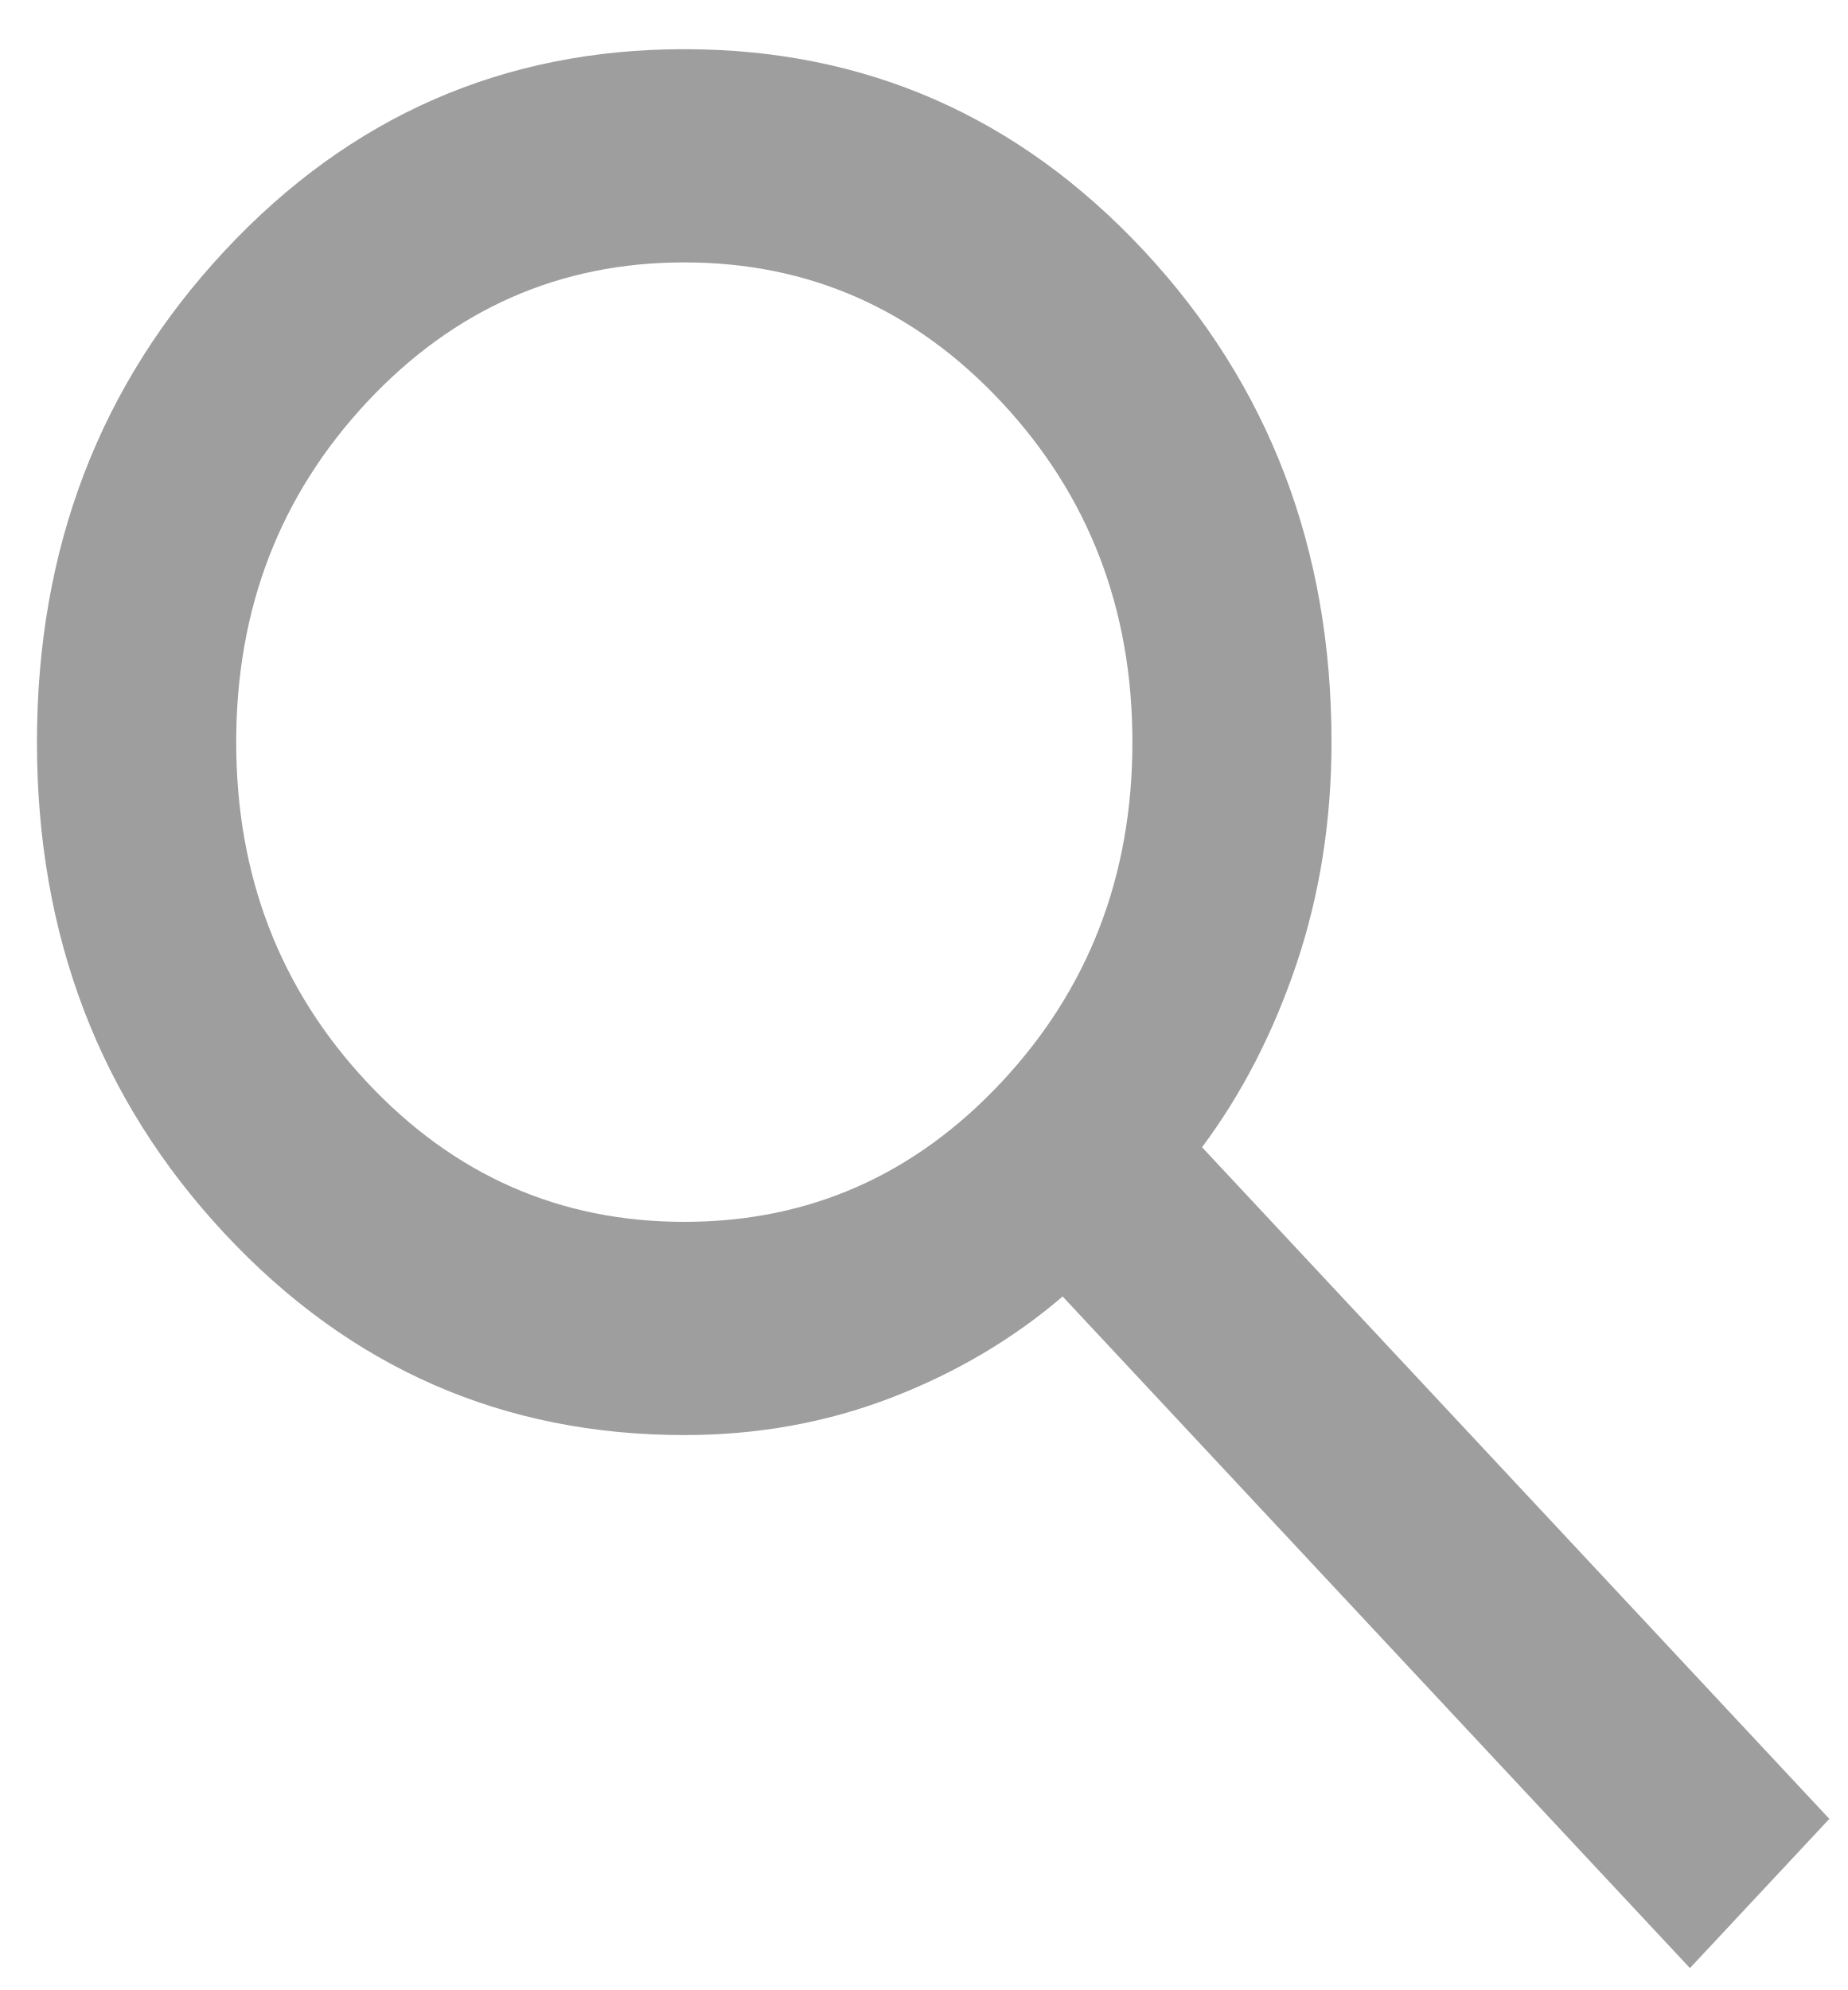
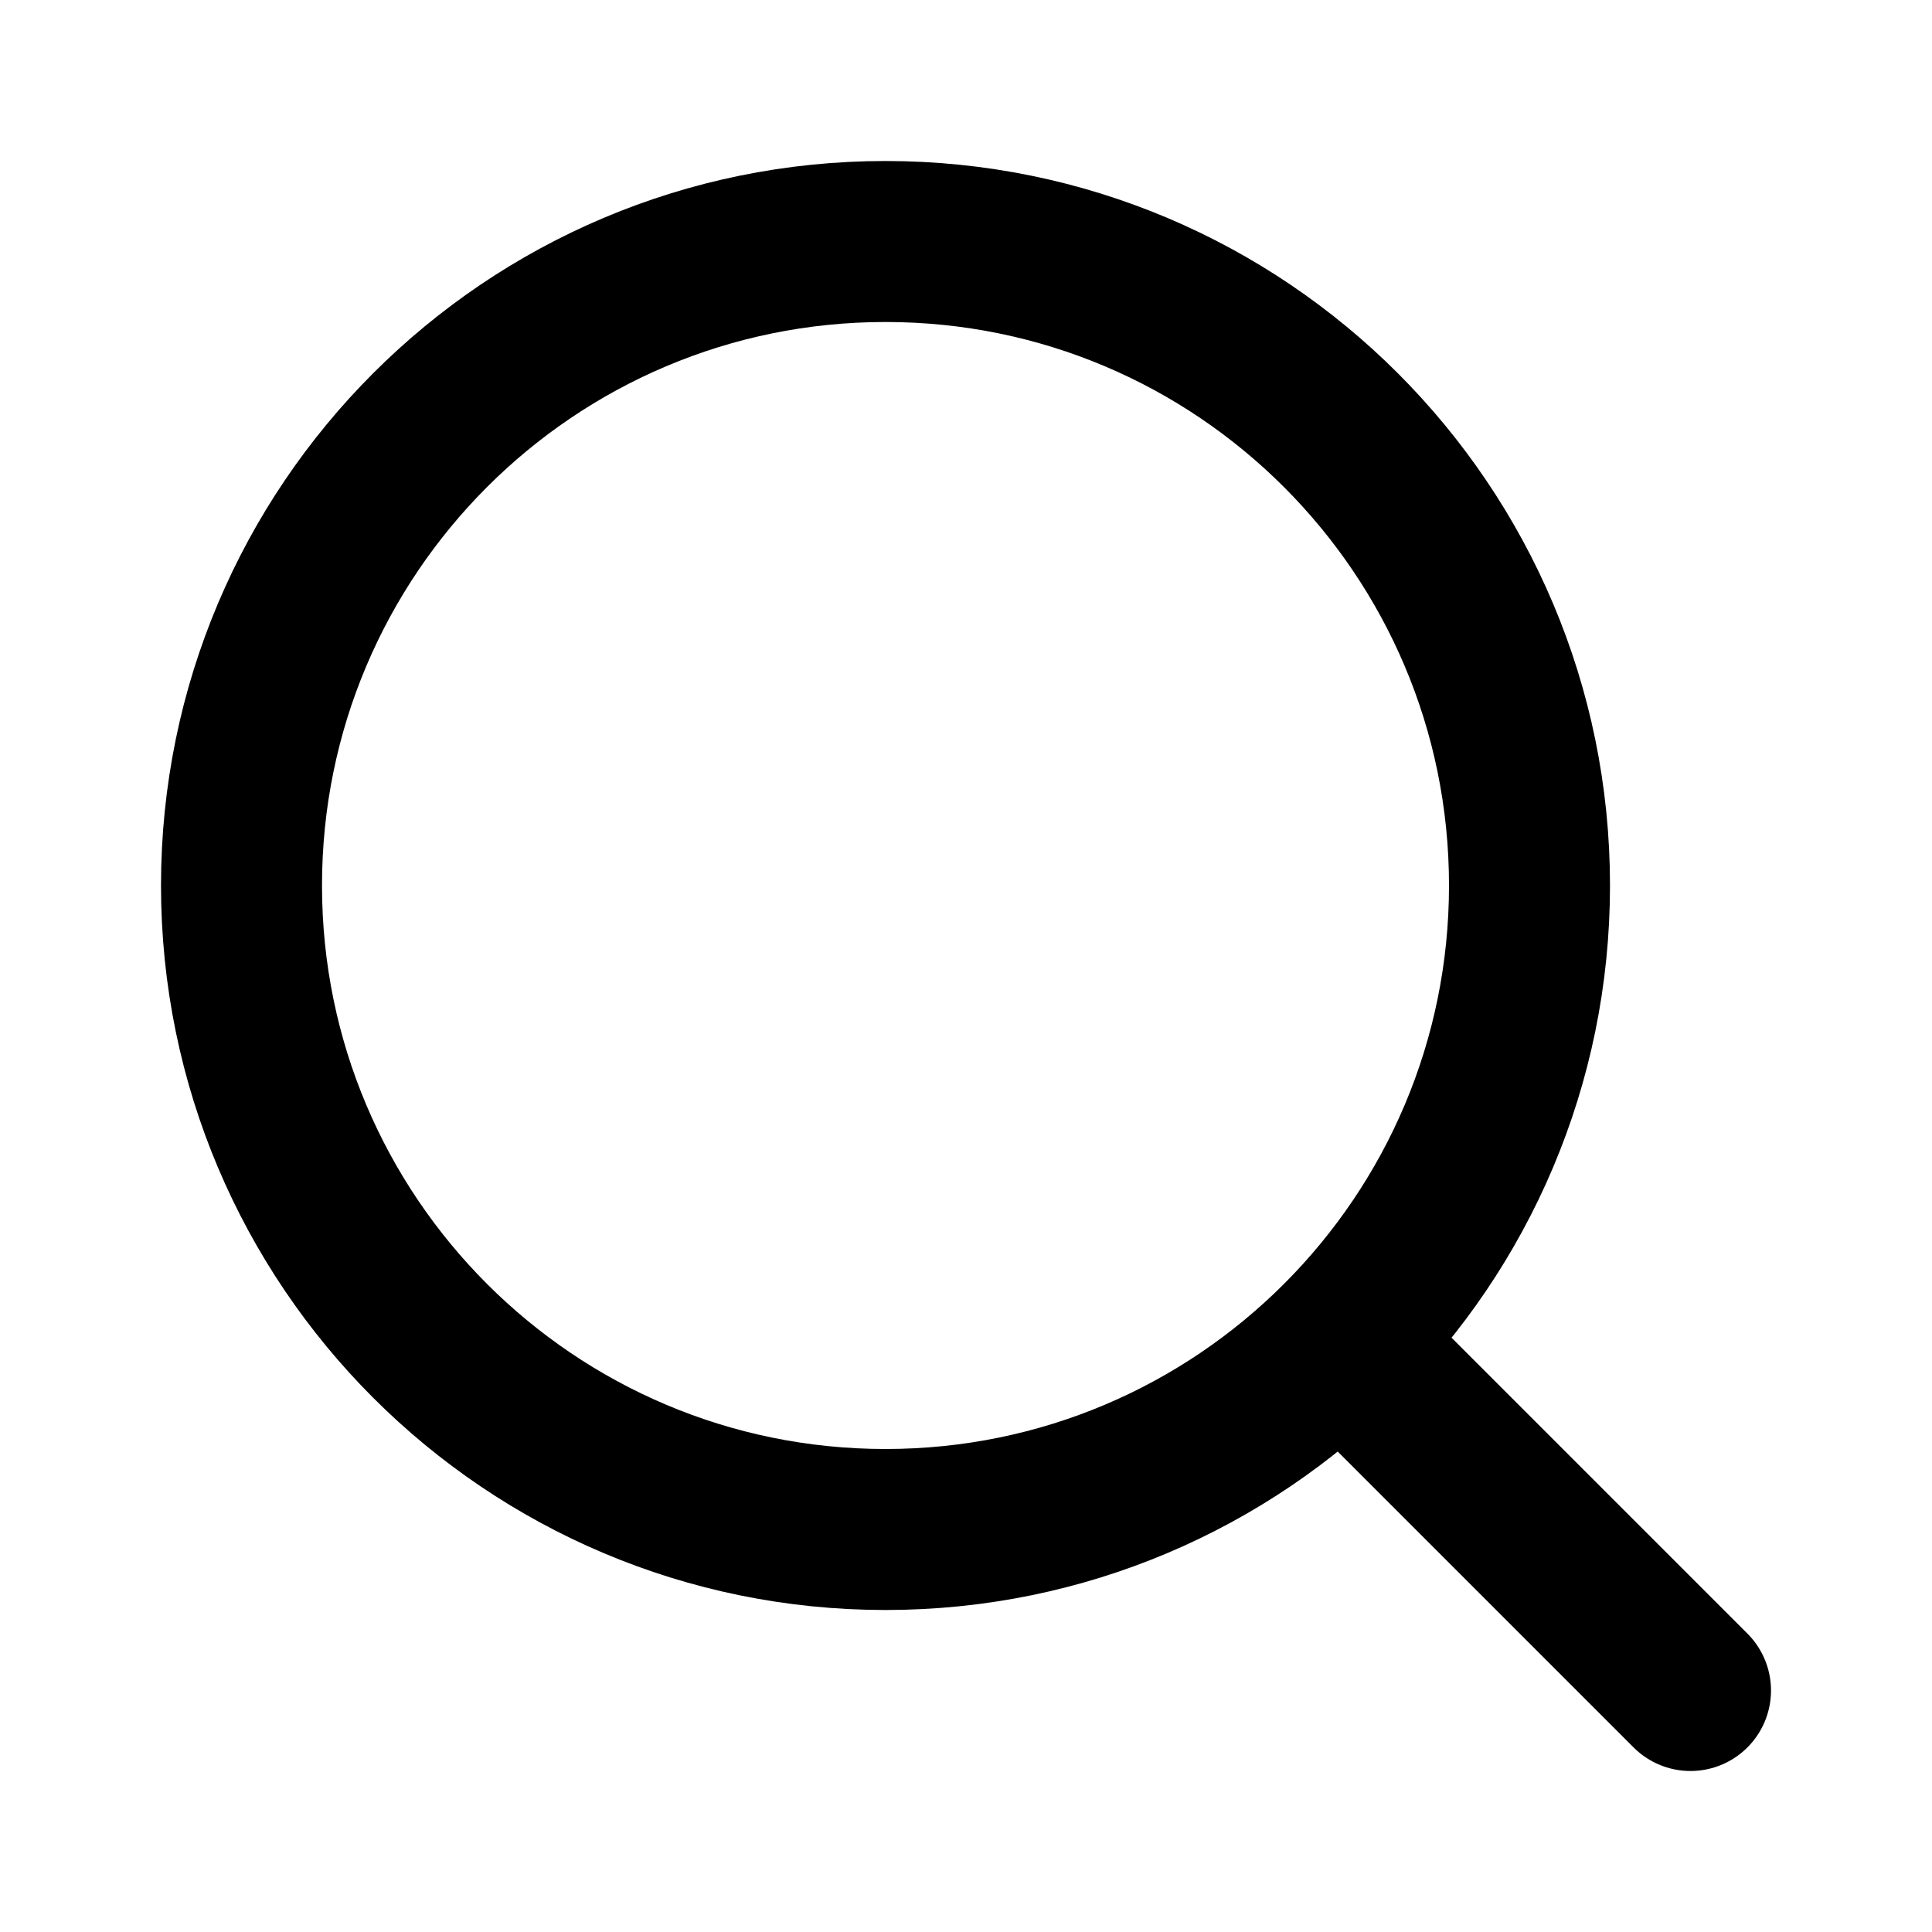
- <svg xmlns="http://www.w3.org/2000/svg" width="13" height="14" viewBox="0 0 13 14" fill="none">
-   <path d="M11.891 13.846L7.477 9.121C7.127 9.421 6.724 9.659 6.269 9.834C5.813 10.009 5.329 10.096 4.815 10.096C3.542 10.096 2.465 9.625 1.583 8.681C0.701 7.737 0.26 6.584 0.26 5.221C0.26 3.859 0.701 2.706 1.583 1.762C2.465 0.818 3.542 0.346 4.815 0.346C6.088 0.346 7.165 0.818 8.047 1.762C8.928 2.706 9.369 3.859 9.369 5.221C9.369 5.771 9.287 6.29 9.124 6.778C8.96 7.265 8.738 7.696 8.458 8.071L12.872 12.796L11.891 13.846ZM4.815 8.596C5.691 8.596 6.435 8.268 7.048 7.612C7.661 6.956 7.968 6.159 7.968 5.221C7.968 4.284 7.661 3.487 7.048 2.83C6.435 2.174 5.691 1.846 4.815 1.846C3.939 1.846 3.194 2.174 2.581 2.83C1.968 3.487 1.662 4.284 1.662 5.221C1.662 6.159 1.968 6.956 2.581 7.612C3.194 8.268 3.939 8.596 4.815 8.596Z" fill="#9E9E9E" />
+ <svg xmlns="http://www.w3.org/2000/svg" width="24" height="24" viewBox="0 0 24 24" fill="none" stroke="currentColor" stroke-width="2" stroke-linecap="round" stroke-linejoin="round" class="lucide lucide-search absolute left-3 top-1/2 transform -translate-y-1/2 text-gray-400 w-4 h-4" aria-hidden="true">
+   <path d="m21 21-4.34-4.34" />
+   <circle cx="11" cy="11" r="8" />
</svg>
